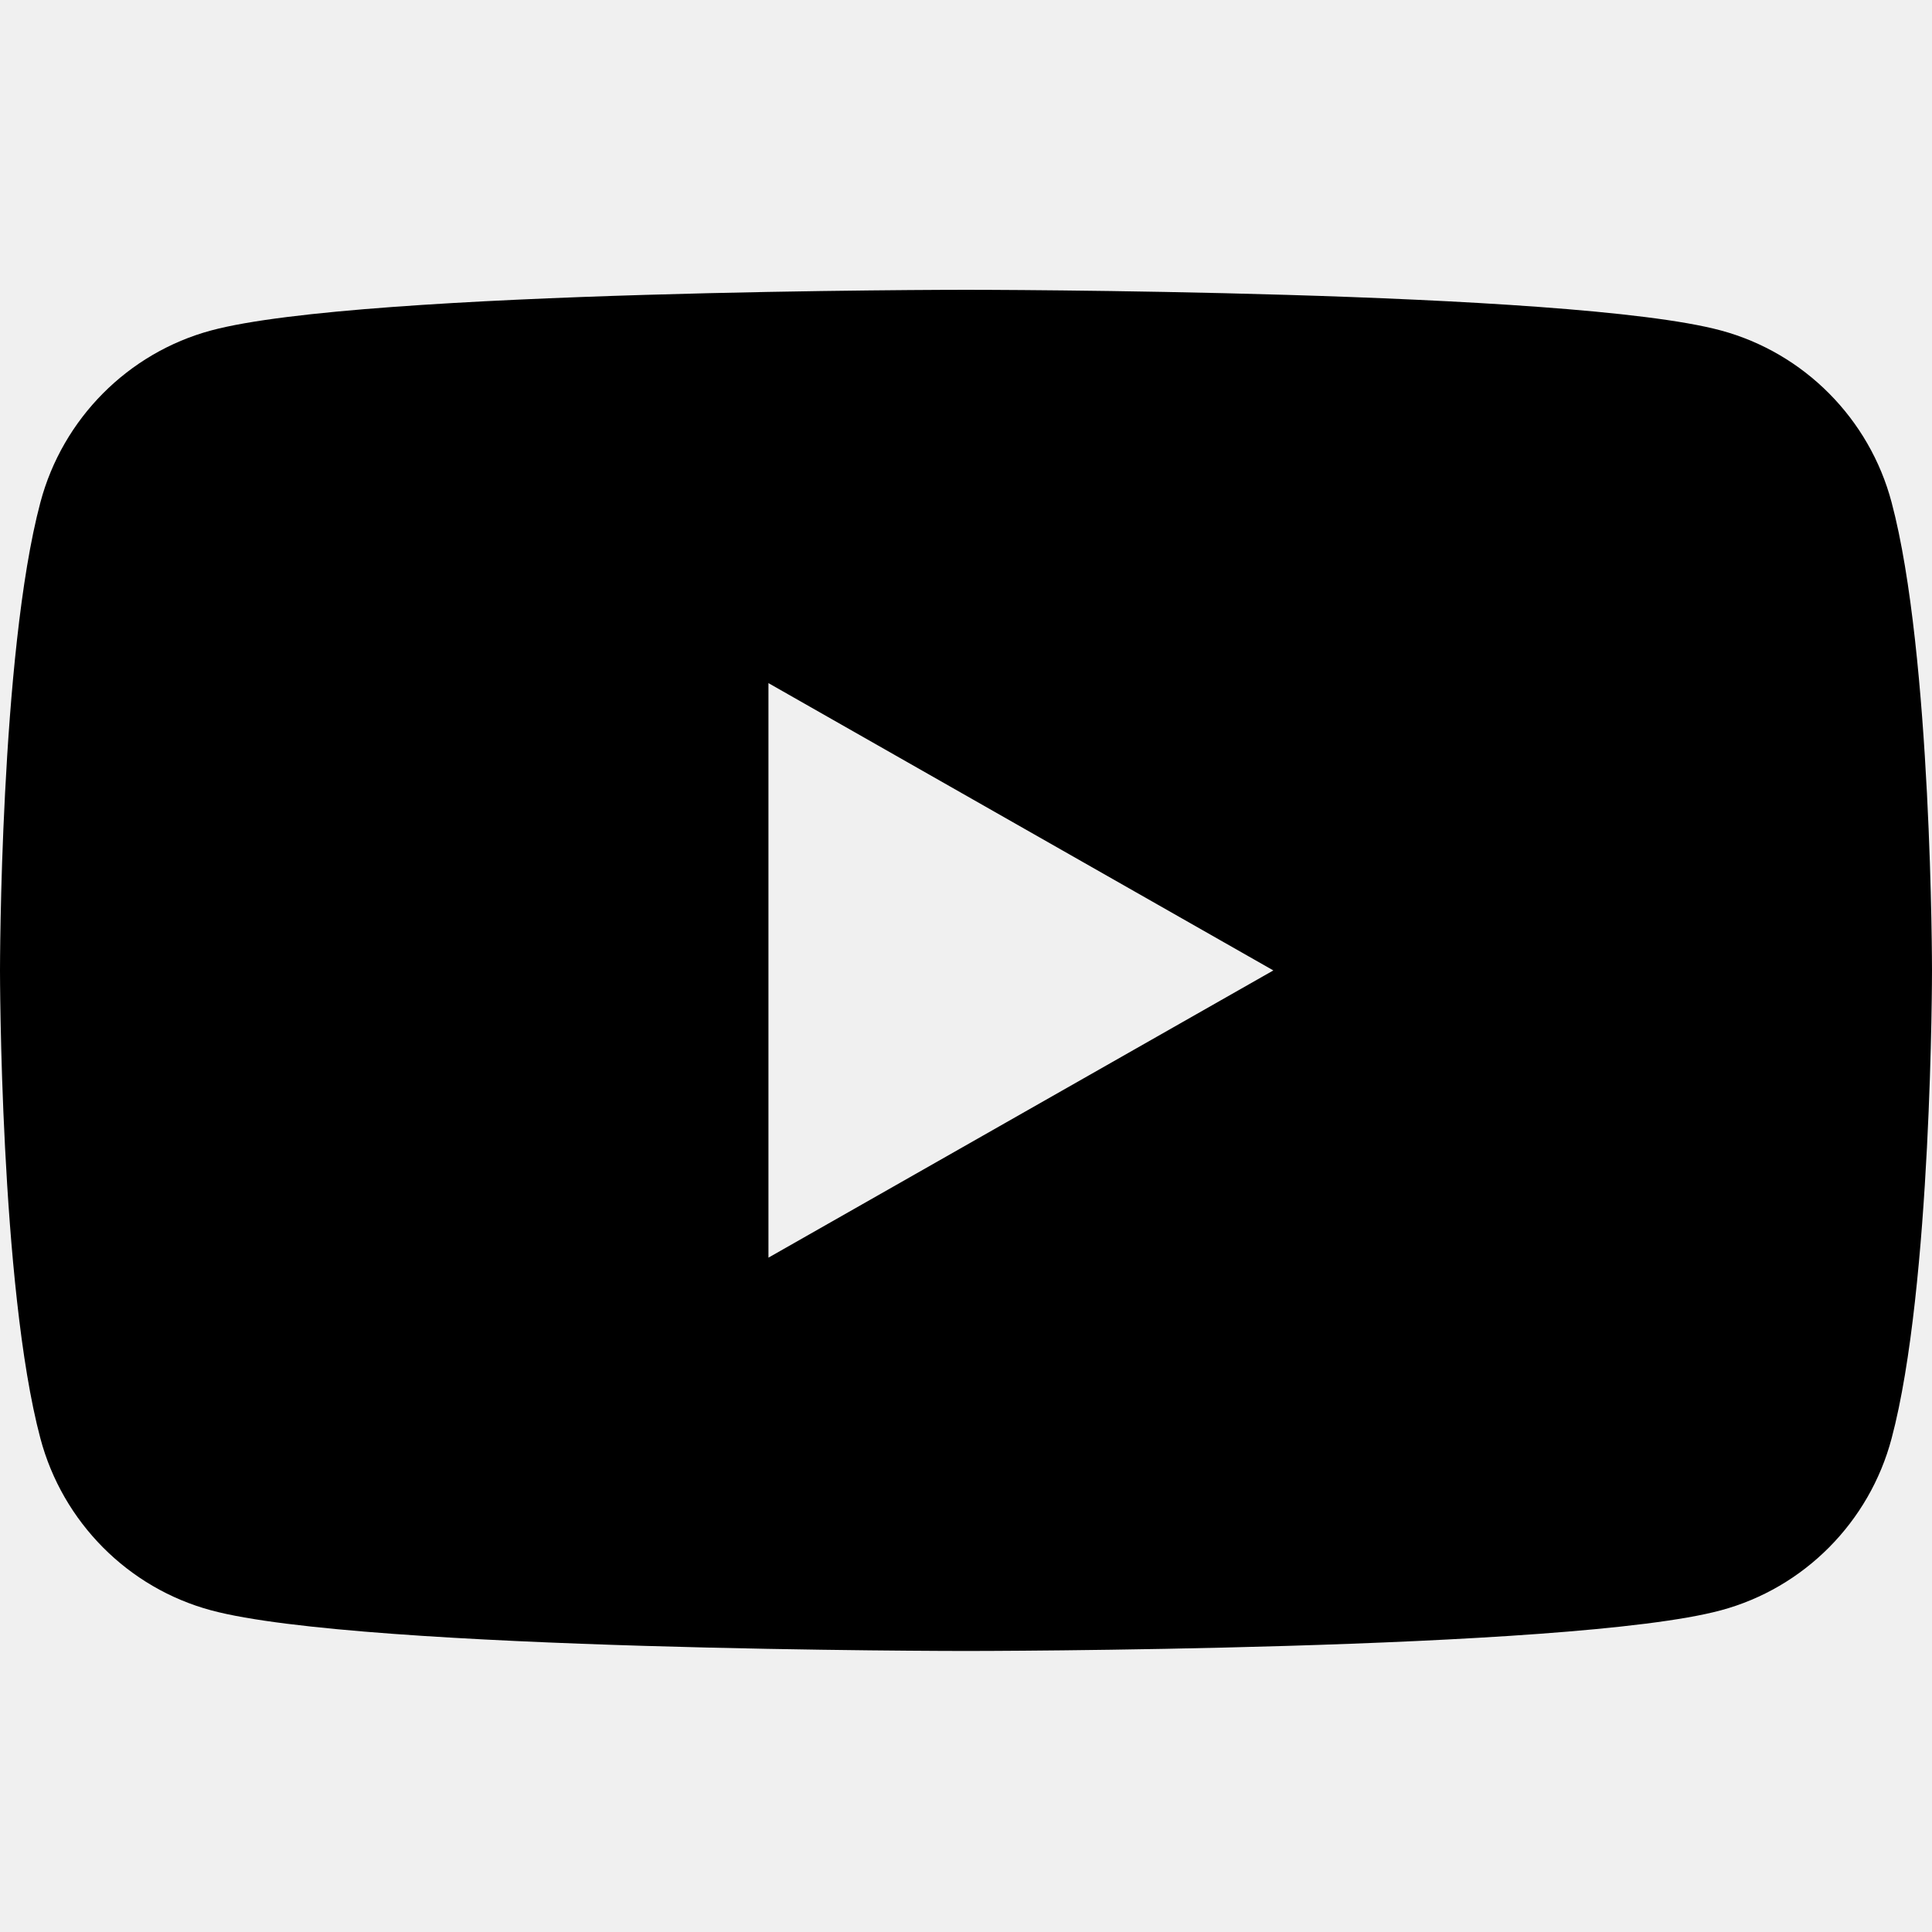
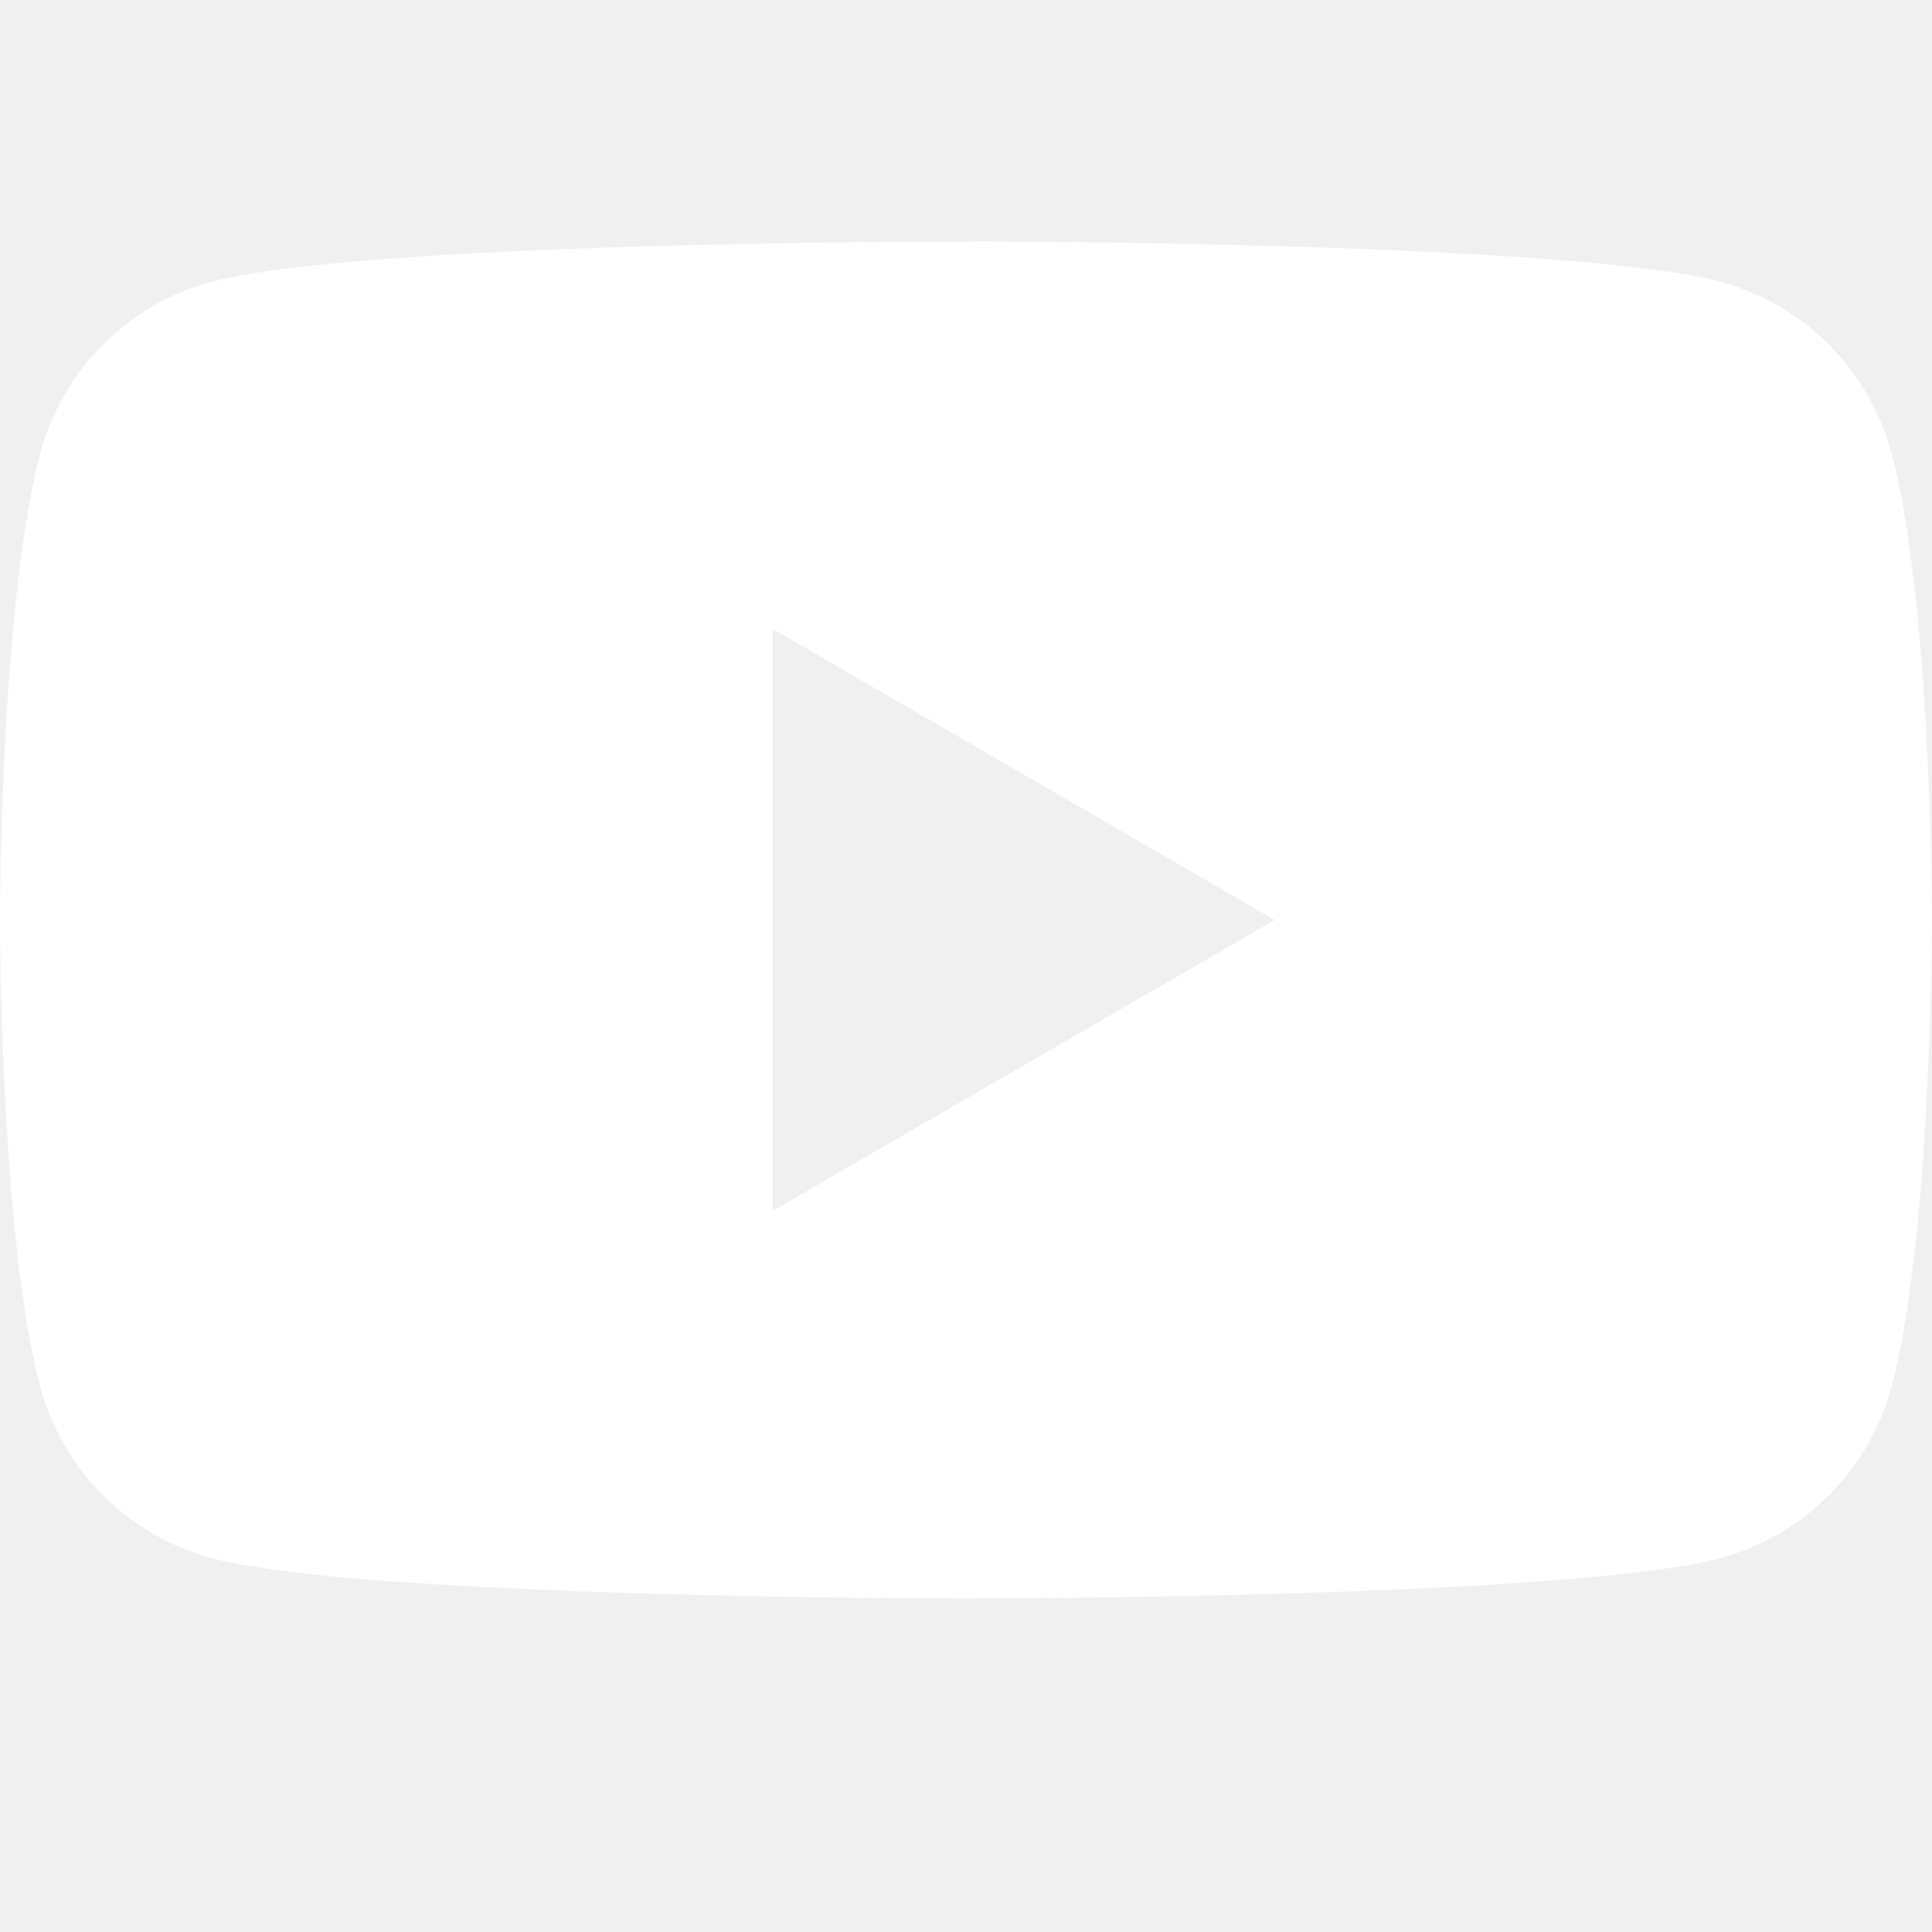
- <svg width="24" height="24" viewBox="0 0 24 24" class="socialIcon-32i0_n">
-   <path fill-rule="evenodd" clip-rule="evenodd" d="M21.377 4.105C22.409 4.383 23.223 5.201 23.498 6.24C24 8.124 24 12.055 24 12.055C24 12.055 24 15.985 23.498 17.869C23.223 18.908 22.409 19.727 21.377 20.004C19.505 20.509 12 20.509 12 20.509C12 20.509 4.495 20.509 2.623 20.004C1.591 19.727 0.778 18.908 0.502 17.869C0 15.985 0 12.055 0 12.055C0 12.055 0 8.124 0.502 6.24C0.778 5.201 1.591 4.383 2.623 4.105C4.495 3.6 12 3.6 12 3.6C12 3.6 19.505 3.6 21.377 4.105ZM15.818 12.055L9.546 15.623V8.486L15.818 12.055Z" fill="currentColor" />
+ <svg xmlns="http://www.w3.org/2000/svg" style="color: white" width="16" height="16" fill="currentColor" class="bi bi-youtube" viewBox="0 0 16 16">
+   <path d="M8.051 1.999h.089c.822.003 4.987.033 6.11.335a2.01 2.01 0 0 1 1.415 1.42c.101.38.172.883.22 1.402l.01.104.022.26.008.104c.065.914.073 1.77.074 1.957v.075c-.001.194-.01 1.108-.082 2.06l-.008.105-.009.104c-.05.572-.124 1.14-.235 1.558a2.007 2.007 0 0 1-1.415 1.42c-1.16.312-5.569.334-6.18.335h-.142c-.309 0-1.587-.006-2.927-.052l-.17-.006-.087-.004-.171-.007-.171-.007c-1.11-.049-2.167-.128-2.654-.26a2.007 2.007 0 0 1-1.415-1.419c-.111-.417-.185-.986-.235-1.558L.09 9.82l-.008-.104A31.4 31.4 0 0 1 0 7.68v-.123c.002-.215.01-.958.064-1.778l.007-.103.003-.052.008-.104.022-.26.01-.104c.048-.519.119-1.023.22-1.402a2.007 2.007 0 0 1 1.415-1.42c.487-.13 1.544-.21 2.654-.26l.17-.007.172-.006.086-.003.171-.007A99.788 99.788 0 0 1 7.858 2h.193zM6.4 5.209v4.818l4.157-2.408L6.4 5.209z" fill="white" />
</svg>
